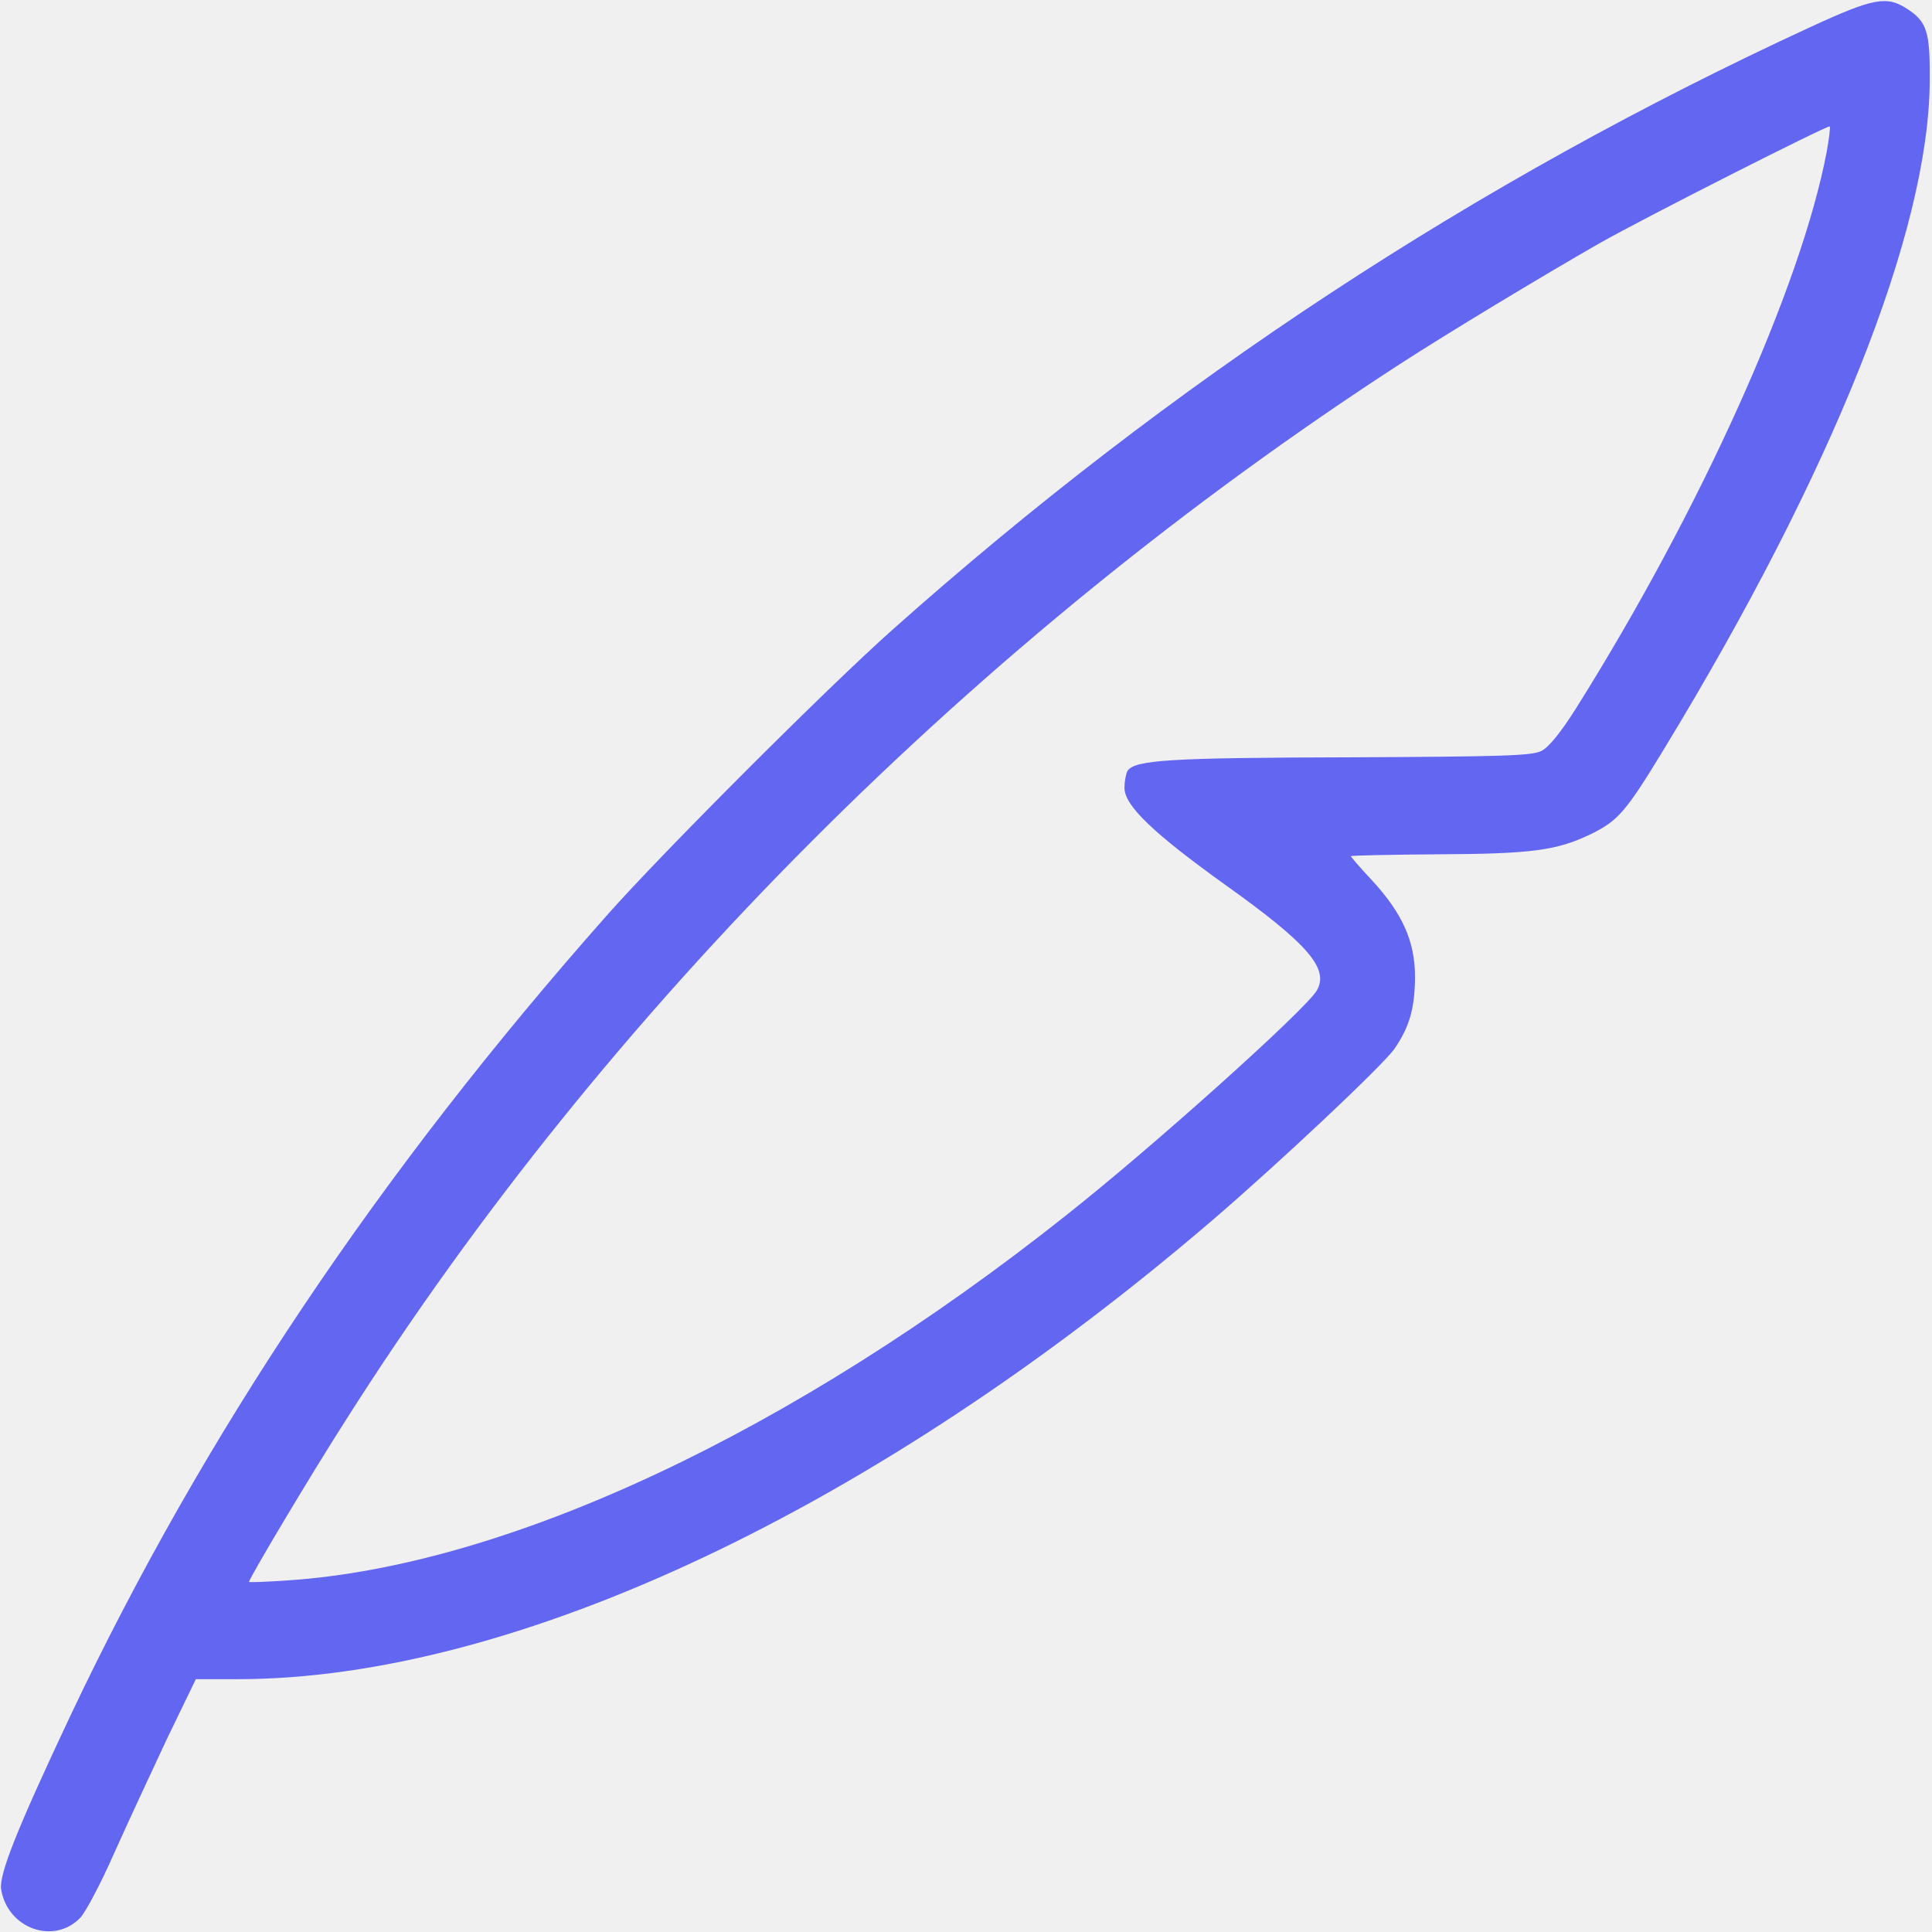
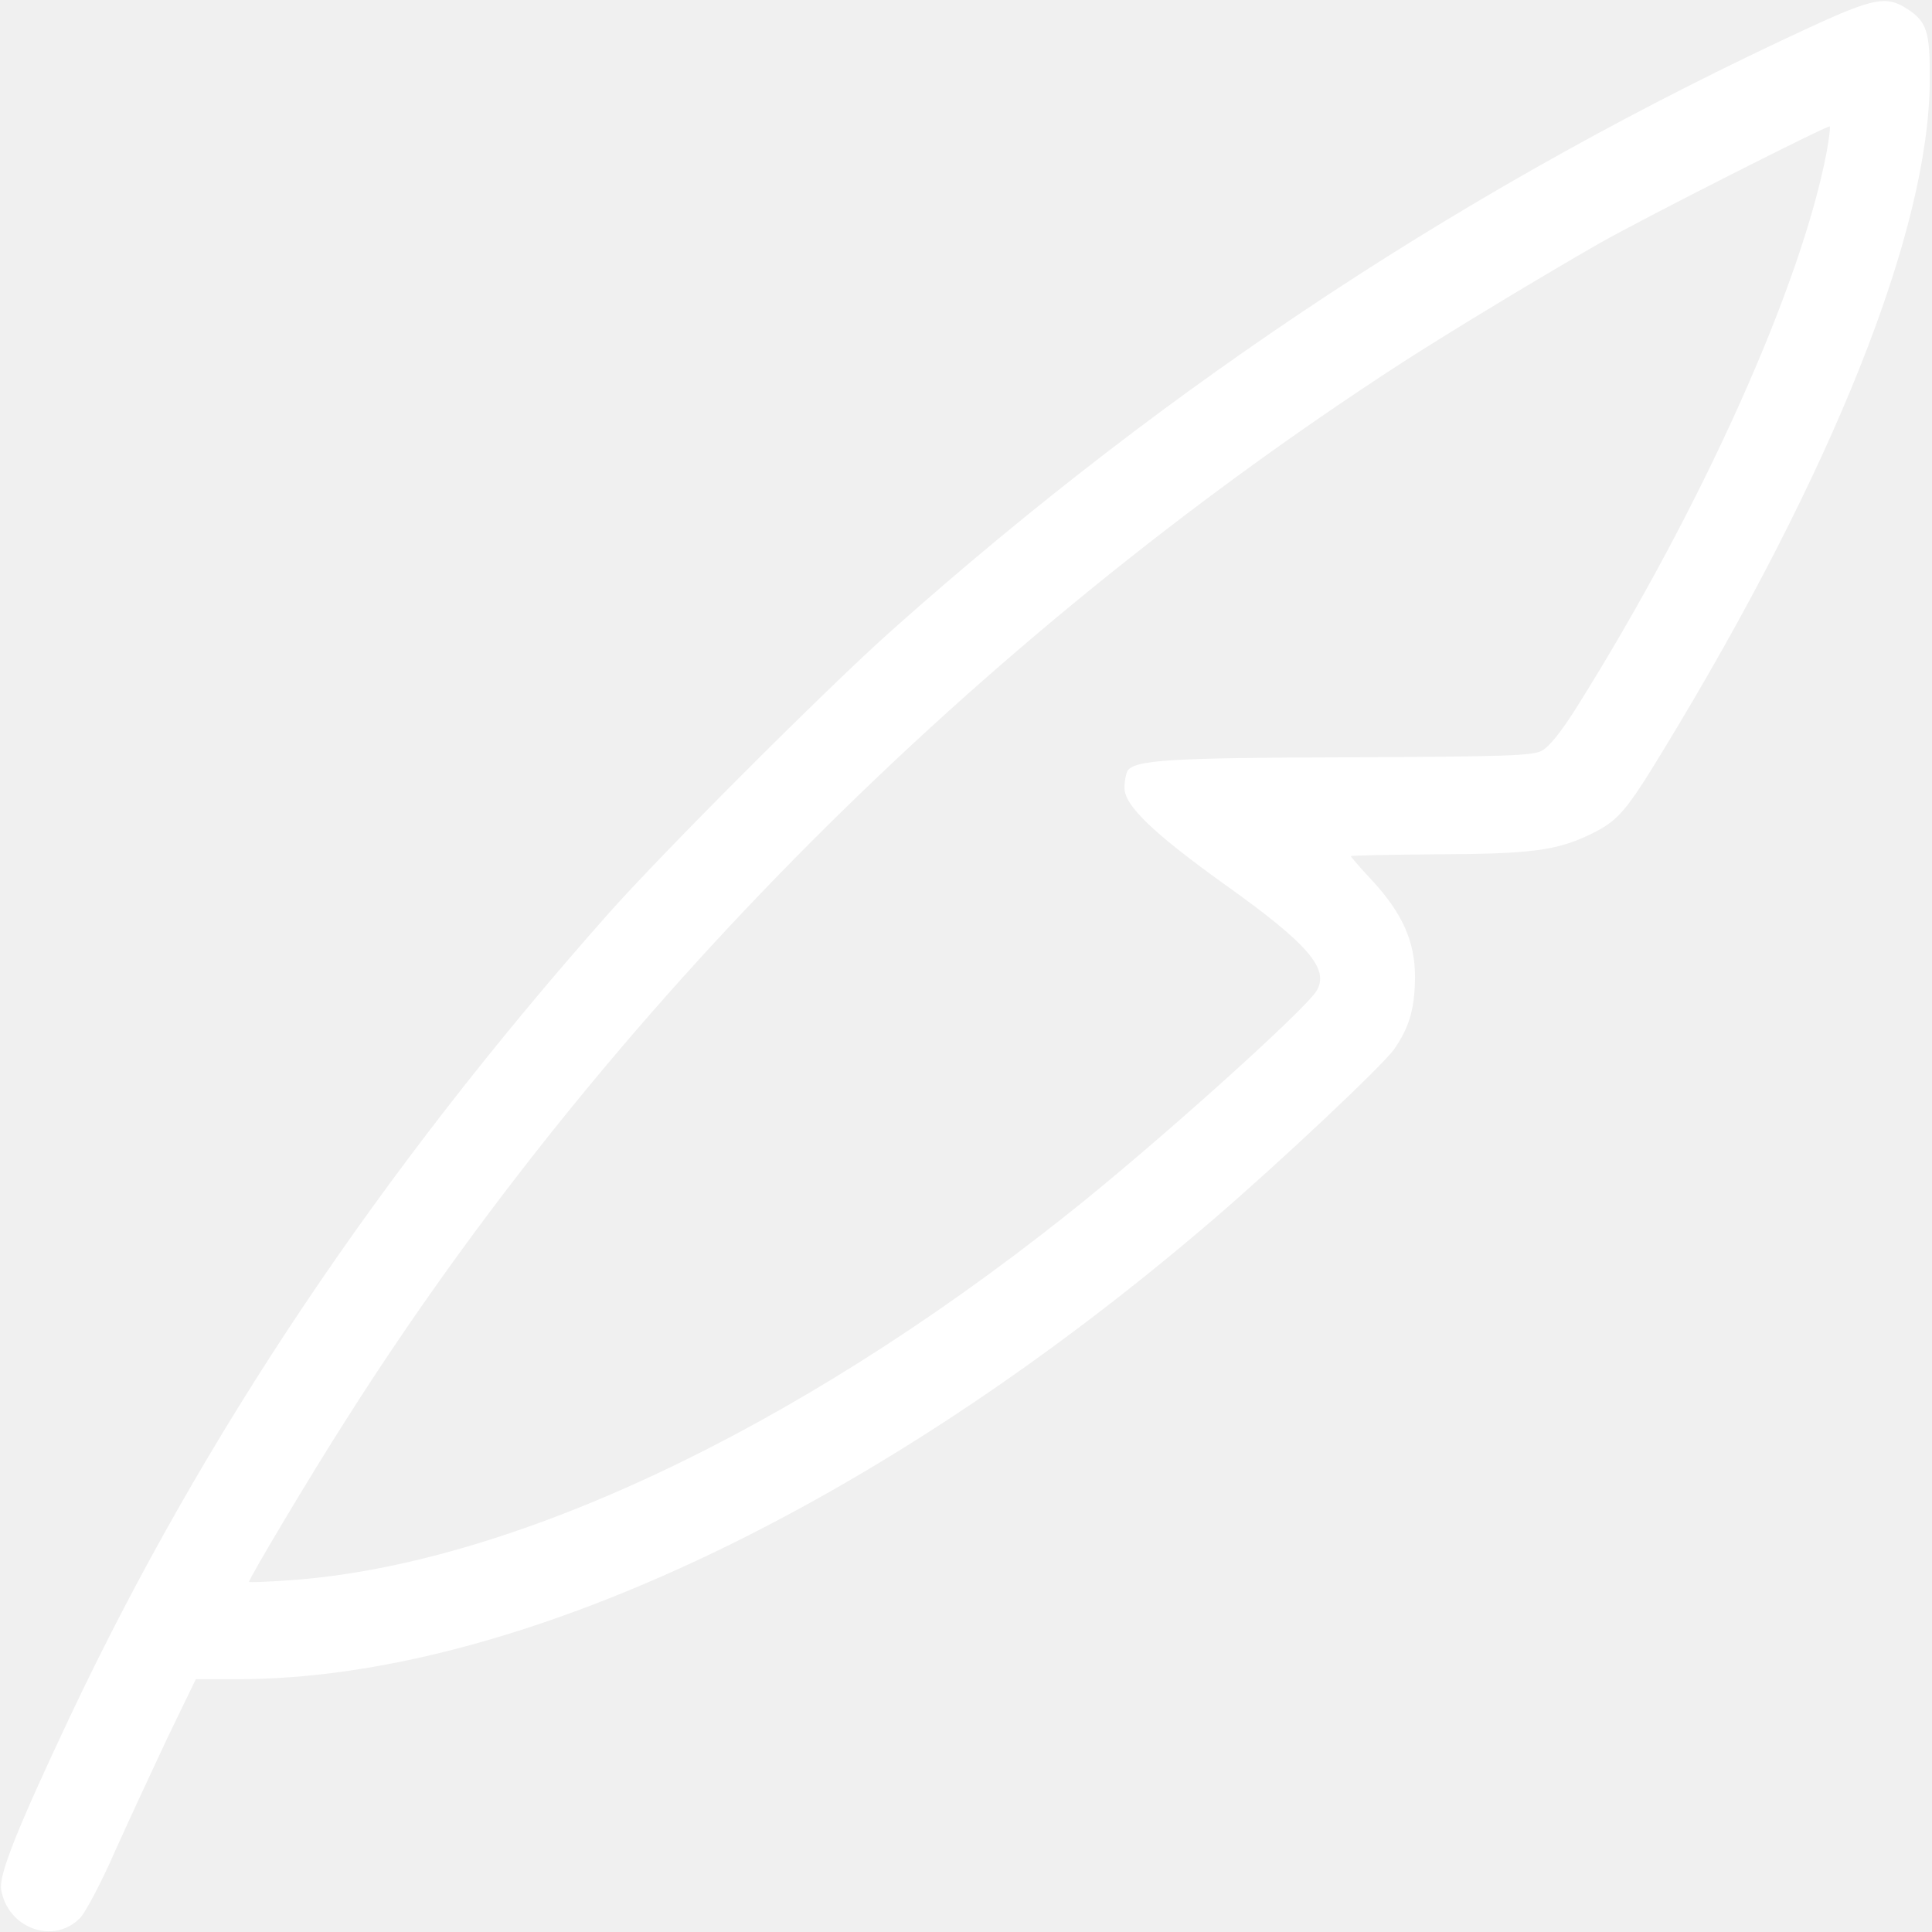
<svg xmlns="http://www.w3.org/2000/svg" version="1.0" width="512pt" height="512pt" viewBox="0 0 512 512" preserveAspectRatio="xMidYMid meet">
-   <g transform="translate(0,512) scale(0.1,-0.1)" fill="#6366F1" stroke="none">
+   <g transform="translate(0,512) scale(0.1,-0.1)" fill="#FFFFFF" stroke="none">
    <path d="M4795 5047 c-884 -408 -1690 -937 -2430 -1596 -170 -151 -610 -591 -756 -756 -603 -681 -1070 -1377 -1423 -2123 -139 -295 -189 -419 -183 -459 17 -104 140 -148 210 -75 14 15 55 92 90 172 36 80 99 216 140 303 l76 157 111 0 c732 0 1692 452 2585 1218 177 152 450 409 480 452 40 58 54 106 55 190 0 95 -33 169 -114 257 -31 33 -56 62 -56 64 0 2 102 4 228 5 252 1 318 10 409 54 71 35 92 59 191 222 450 739 704 1377 706 1773 1 130 -7 157 -59 191 -55 36 -89 30 -260 -49z m46 -329 c-68 -358 -333 -947 -663 -1473 -41 -65 -73 -105 -93 -115 -25 -13 -104 -15 -510 -17 -476 -1 -568 -7 -587 -36 -4 -7 -8 -27 -8 -45 0 -47 76 -120 270 -259 217 -155 274 -221 239 -279 -33 -53 -430 -410 -664 -595 -722 -573 -1477 -927 -2059 -967 -58 -4 -106 -6 -106 -4 0 9 165 286 258 431 688 1084 1669 2067 2790 2795 133 86 375 232 532 322 122 69 604 313 609 309 2 -3 -2 -33 -8 -67z" />
  </g>
</svg>
